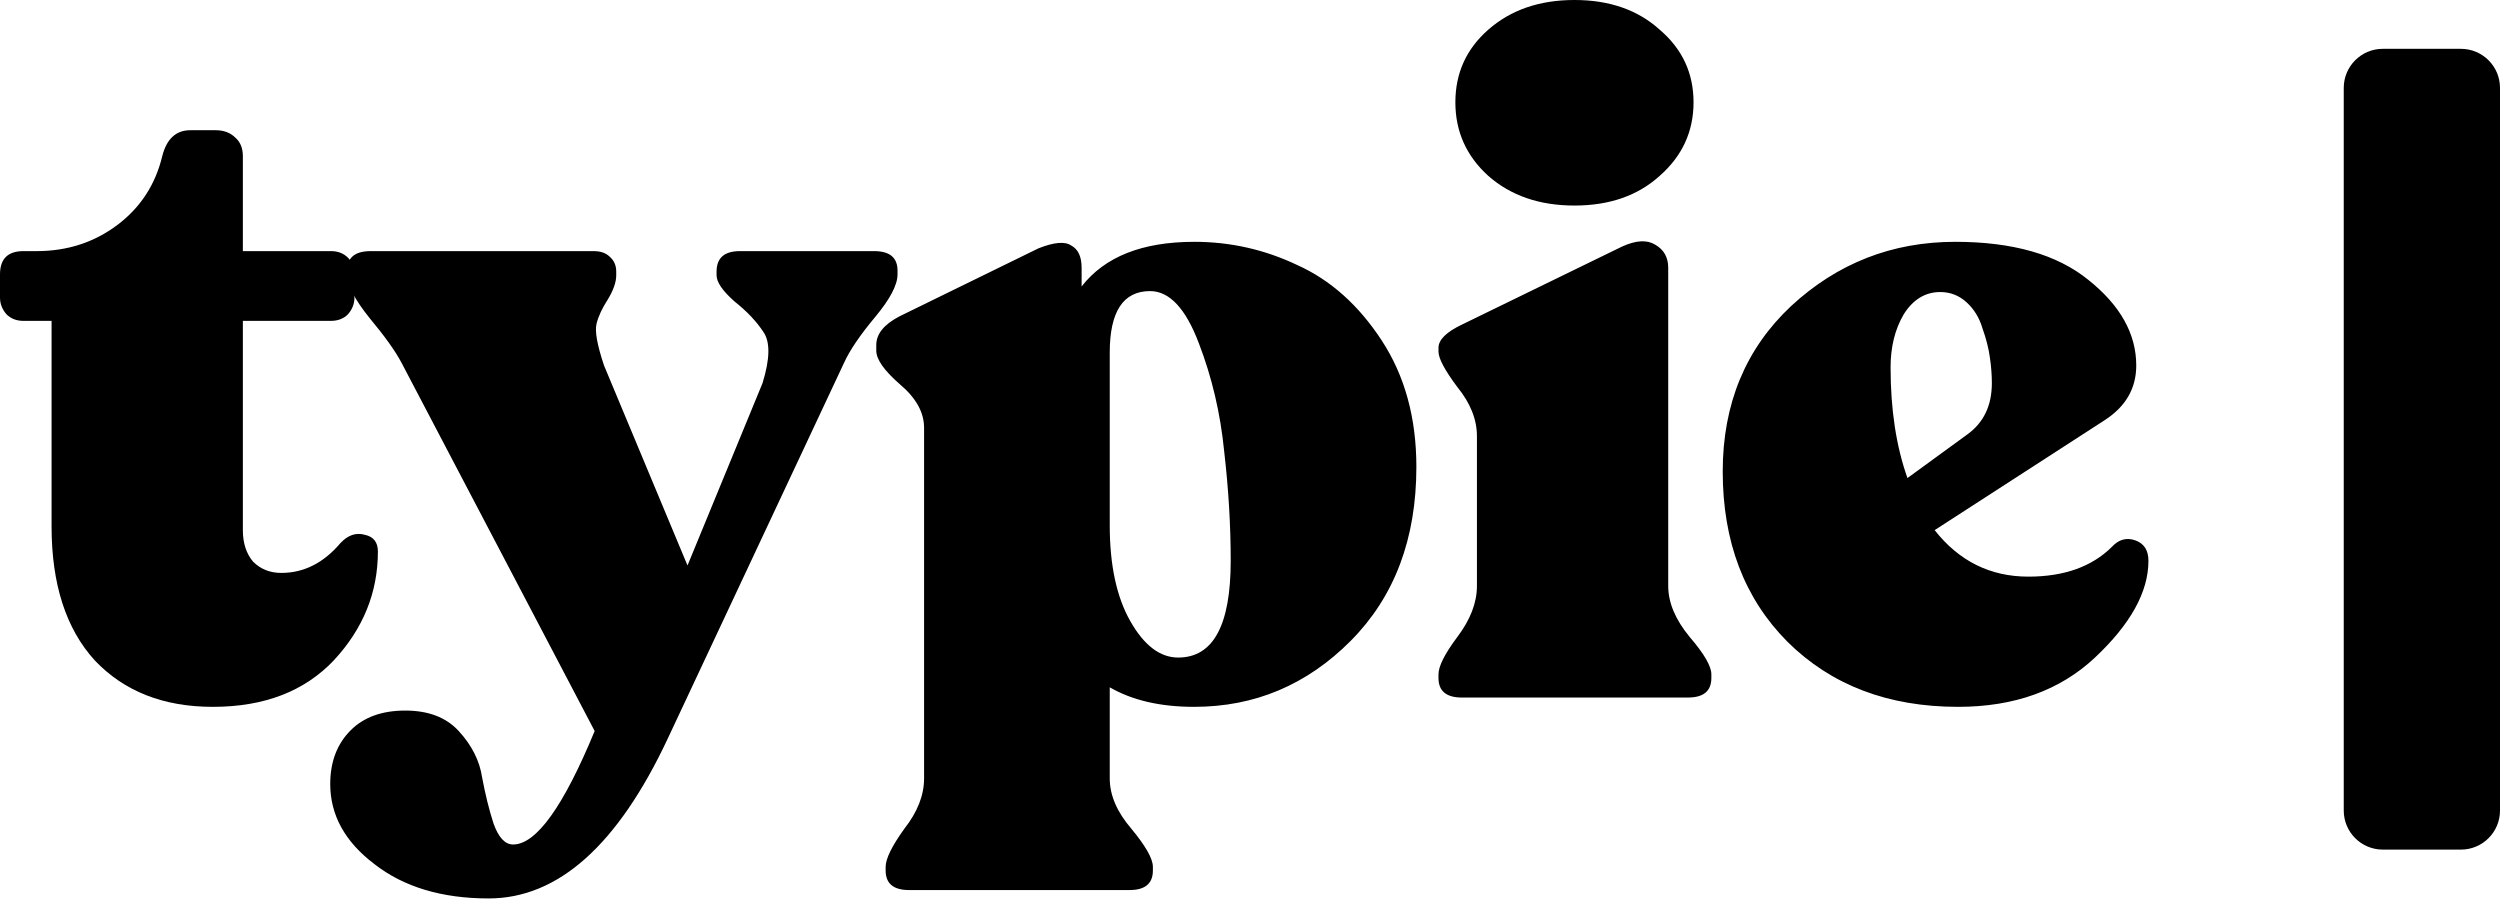
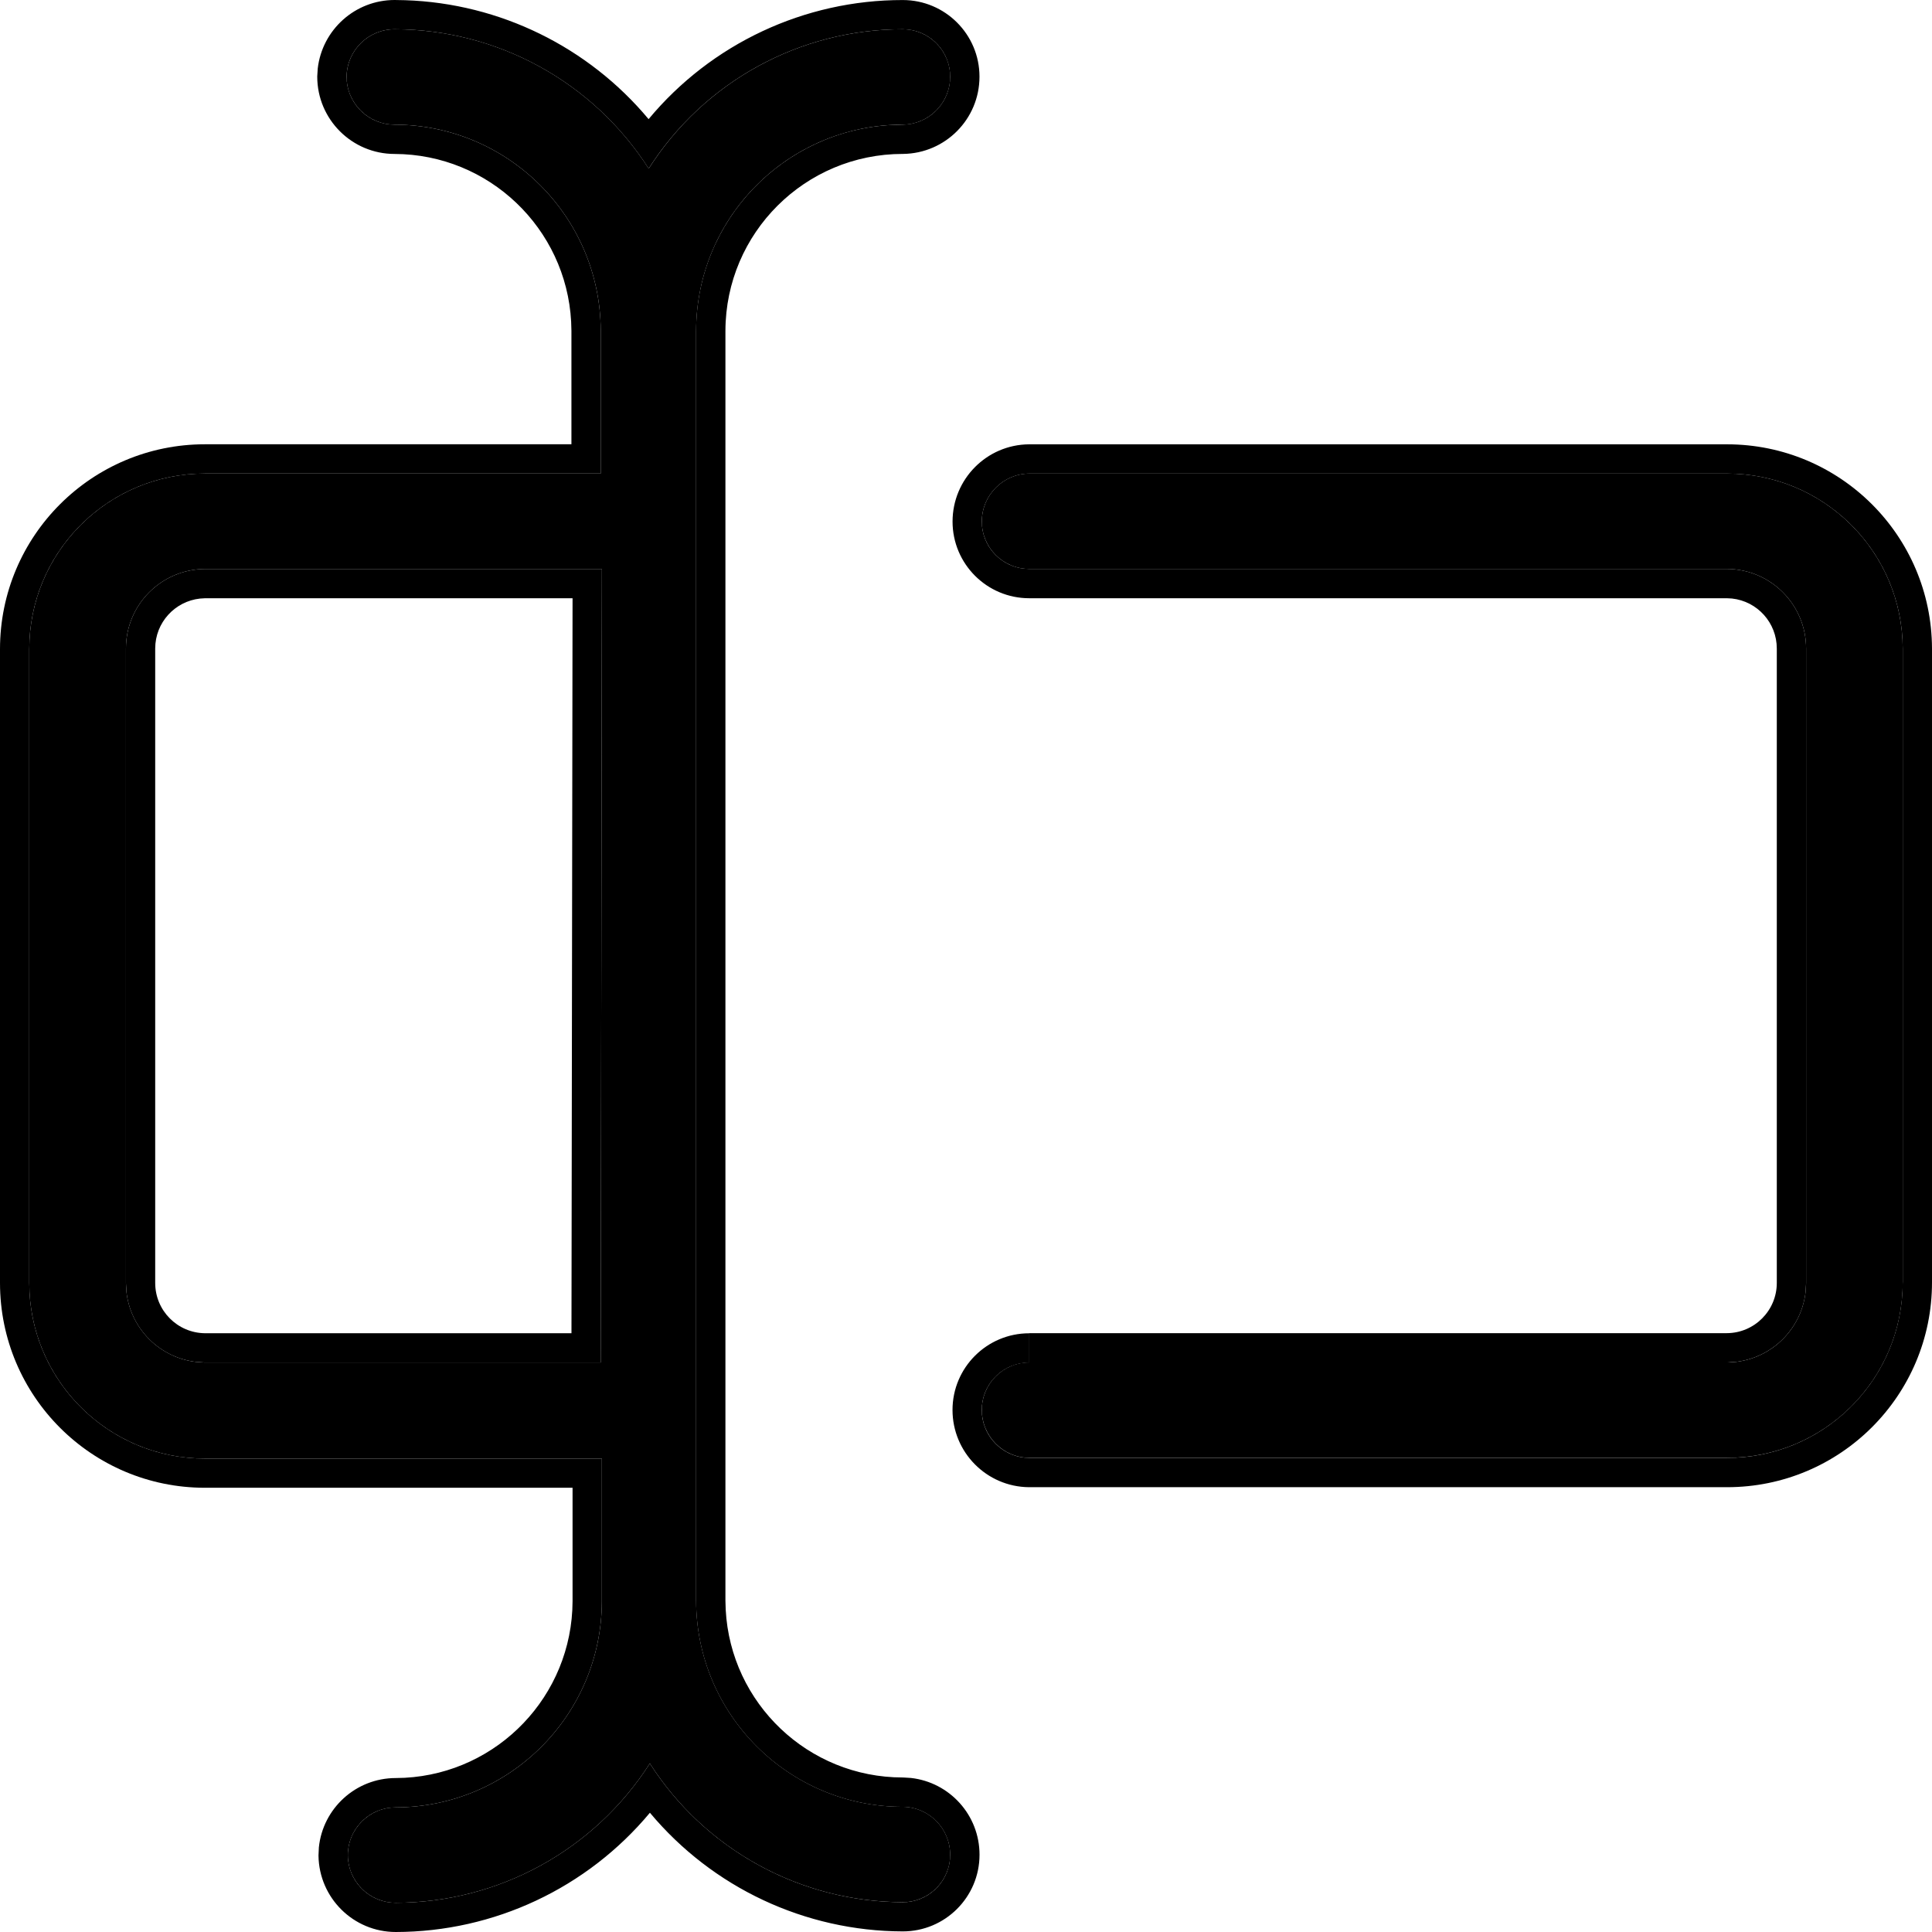
- <svg xmlns="http://www.w3.org/2000/svg" fill="currentColor" viewBox="0 0 256 92">
-   <path d="M244 87a4 4 0 0 1-4-4V9a4 4 0 0 1 4-4h8a4 4 0 0 1 4 4v74a4 4 0 0 1-4 4h-8Zm-27.745-31c.704-.762 1.505-.984 2.401-.667.896.318 1.344 1.016 1.344 2.095 0 3.175-1.824 6.477-5.473 9.905-3.585 3.365-8.258 5.048-14.019 5.048-7.169 0-12.995-2.222-17.475-6.667-4.417-4.444-6.626-10.254-6.626-17.428 0-6.921 2.337-12.572 7.01-16.953 4.737-4.38 10.338-6.571 16.803-6.571 5.889 0 10.434 1.301 13.635 3.904 3.264 2.604 4.897 5.524 4.897 8.762 0 2.35-1.088 4.223-3.265 5.62l-17.379 11.238c2.496 3.174 5.697 4.761 9.602 4.761 3.648 0 6.497-1.015 8.545-3.047Zm-17.571-26.095c-1.537 0-2.785.761-3.745 2.285-.896 1.524-1.344 3.334-1.344 5.429 0 4.317.576 8.095 1.728 11.333l6.145-4.476c1.665-1.206 2.497-2.952 2.497-5.238 0-.825-.064-1.683-.192-2.572-.128-.952-.384-1.968-.768-3.047-.32-1.08-.865-1.968-1.633-2.667-.768-.698-1.664-1.047-2.688-1.047ZM169.962 18c-2.241 2.032-5.153 3.048-8.738 3.048s-6.529-1.016-8.834-3.048c-2.24-2.032-3.36-4.54-3.36-7.524s1.12-5.46 3.36-7.428C154.695 1.016 157.639 0 161.224 0s6.497 1.016 8.738 3.048c2.304 1.968 3.457 4.444 3.457 7.428s-1.153 5.492-3.457 7.524Zm-20.26 53.429c-1.601 0-2.401-.667-2.401-2v-.381c0-.826.64-2.096 1.921-3.81 1.344-1.778 2.016-3.524 2.016-5.238V44.667c0-1.715-.672-3.397-2.016-5.048-1.281-1.714-1.921-2.92-1.921-3.619v-.38c0-.826.8-1.62 2.401-2.382l16.419-8c1.408-.635 2.529-.698 3.361-.19.896.508 1.344 1.301 1.344 2.38V60c0 1.714.736 3.46 2.208 5.238 1.473 1.714 2.209 2.984 2.209 3.81v.38c0 1.334-.8 2-2.401 2h-23.14ZM122.28 24.762c3.713 0 7.233.793 10.562 2.38 3.393 1.524 6.273 4.096 8.642 7.715 2.368 3.619 3.553 7.937 3.553 12.952 0 7.365-2.241 13.302-6.722 17.81-4.481 4.508-9.826 6.762-16.035 6.762-3.457 0-6.337-.667-8.642-2v9.333c0 1.714.736 3.429 2.209 5.143 1.472 1.778 2.208 3.08 2.208 3.905v.38c0 1.334-.8 2-2.4 2H93.09c-1.6 0-2.4-.666-2.4-2v-.38c0-.826.64-2.127 1.92-3.905 1.344-1.714 2.016-3.429 2.016-5.143V43.81c0-1.587-.832-3.079-2.496-4.476-1.6-1.397-2.4-2.54-2.4-3.428v-.572c0-1.143.8-2.127 2.4-2.952l14.211-6.953c1.6-.634 2.72-.73 3.36-.285.705.38 1.057 1.142 1.057 2.285v1.905c2.368-3.047 6.209-4.571 11.522-4.571Zm-1.632 42.571c3.584 0 5.377-3.301 5.377-9.905 0-3.619-.224-7.365-.672-11.238-.385-3.873-1.249-7.555-2.593-11.047-1.344-3.556-3.009-5.334-4.993-5.334-2.753 0-4.129 2.096-4.129 6.286V53.81c0 4.064.704 7.334 2.113 9.81 1.408 2.476 3.04 3.714 4.897 3.714ZM89.507 25.714c1.6 0 2.4.667 2.4 2v.381c0 1.08-.767 2.54-2.304 4.381-1.536 1.842-2.592 3.397-3.168 4.667L68.383 75.619C63.263 86.54 57.15 92 50.043 92c-4.8 0-8.705-1.174-11.714-3.524-3.008-2.285-4.513-5.016-4.513-8.19 0-2.286.704-4.127 2.113-5.524 1.344-1.333 3.2-2 5.569-2 2.368 0 4.193.698 5.473 2.095 1.344 1.46 2.144 3.048 2.4 4.762.32 1.715.704 3.27 1.152 4.667.513 1.46 1.185 2.19 2.017 2.19 2.368 0 5.153-3.873 8.354-11.619l-19.78-37.714c-.64-1.206-1.729-2.73-3.265-4.572-1.536-1.904-2.304-3.396-2.304-4.476v-.38c0-1.334.8-2 2.4-2h22.853c.704 0 1.248.19 1.632.57.448.382.672.89.672 1.525v.38c0 .699-.288 1.524-.864 2.477-.576.889-.96 1.714-1.152 2.476-.192.762.064 2.19.768 4.286L70.4 57.905l7.681-18.667c.768-2.476.8-4.222.096-5.238-.704-1.08-1.696-2.127-2.977-3.143-1.216-1.08-1.824-1.968-1.824-2.666v-.381c0-1.397.8-2.096 2.4-2.096h13.731Z" />
-   <path d="M21.796 72.381c-5.057 0-9.09-1.587-12.098-4.762-2.945-3.238-4.417-7.81-4.417-13.714V32.857h-2.88c-.705 0-1.28-.222-1.729-.666C.224 31.683 0 31.11 0 30.476v-2.38c0-1.588.8-2.381 2.4-2.381h1.345c3.136 0 5.889-.89 8.257-2.667 2.369-1.778 3.905-4.127 4.61-7.048.447-1.778 1.408-2.666 2.88-2.666h2.592c.833 0 1.505.254 2.017.761.512.445.768 1.08.768 1.905v9.715h9.026c.704 0 1.28.222 1.728.666.448.445.672 1.016.672 1.714v2.381c0 .635-.224 1.207-.672 1.715-.448.444-1.024.666-1.728.666h-9.026v21.429c0 1.333.352 2.413 1.056 3.238.768.762 1.729 1.143 2.88 1.143 2.305 0 4.322-1.016 6.05-3.048.768-.825 1.6-1.11 2.497-.857.896.19 1.344.762 1.344 1.714 0 4.19-1.505 7.905-4.513 11.143-3.009 3.175-7.137 4.762-12.387 4.762Z" />
+ <svg xmlns="http://www.w3.org/2000/svg" fill="none" viewBox="0 0 48 48">
+   <path fill="currentColor" d="M42.908 11.765H25.571c-.652.006-1.178.538-1.178 1.192 0 .65.528 1.178 1.178 1.178h17.337c1.088.008 1.964.889 1.964 1.977v15.761c0 1.088-.875 1.969-1.964 1.977H25.571c-.65 0-1.178.527-1.178 1.178 0 .654.526 1.186 1.178 1.192h17.337c2.412 0 4.365-1.953 4.365-4.362V16.113c-.008-2.405-1.96-4.347-4.365-4.347Z" />
+   <path fill="currentColor" d="M47.273 31.859V16.113c-.008-2.33-1.84-4.225-4.141-4.341l-.224-.006 0-.727c2.805 0 5.082 2.266 5.092 5.072v15.749c0 2.811-2.279 5.089-5.092 5.089H25.564c-1.053-.01-1.899-.868-1.899-1.919 0-1.052.854-1.905 1.905-1.905l0.0.728-.12.006c-.594.06-1.058.562-1.058 1.171l.006.121c.056.558.496 1.002 1.052 1.063l.12.007h17.337c2.336-0 4.242-1.833 4.359-4.137l.006-.224Zm-3.129.014V16.113a1.249 1.249 0 0 0-1.114-1.243l-.128-.007H25.571c-1.052 0-1.905-.853-1.905-1.905 0-1.052.846-1.91 1.899-1.919h17.344l-0.0.727H25.571c-.652.006-1.178.538-1.178 1.192l.006.12c.056.554.498.995 1.052 1.051l.12.006h17.337c1.088.008 1.964.889 1.964 1.977v15.761l-.01.201c-.093.927-.826 1.664-1.753 1.764l-.201.012H25.571l-0-.728h17.331a1.248 1.248 0 0 0 1.242-1.25ZM22.429 3.097c.652-.008 1.178-.538 1.178-1.192 0-.65-.528-1.178-1.178-1.178a7.474 7.474 0 0 0-6.312 3.462C14.739 2.036 12.36.731 9.805.727c-.654 0-1.186.525-1.194 1.178 0 .658.536 1.192 1.194 1.192 2.823.008 5.112 2.296 5.12 5.118v3.55H5.092c-2.412 0-4.365 1.953-4.365 4.362v15.747c0 2.409 1.954 4.364 4.365 4.364h9.861v3.548c-.008 2.822-2.295 5.11-5.12 5.118-.659 0-1.192.534-1.192 1.192.008.652.538 1.178 1.192 1.178a7.506 7.506 0 0 0 6.312-3.462c1.37 2.143 3.739 3.441 6.284 3.447.65 0 1.178-.528 1.178-1.178 0-.654-.526-1.184-1.178-1.192-2.831 0-5.126-2.29-5.134-5.118V8.215c.008-2.828 2.303-5.118 5.134-5.118Zm-7.505 30.754H5.093c-1.088-.008-1.964-.889-1.964-1.977V16.113c0-1.088.875-1.969 1.964-1.977h9.861l-.029 19.716Z" />
+   <path fill="currentColor" d="M0 31.873V16.127c0-2.811 2.279-5.089 5.092-5.089l0.0.727-.225.006c-2.307.117-4.14 2.022-4.14 4.356v15.747l.006.224c.113 2.231 1.902 4.02 4.134 4.134l.225.006h9.861v3.548c-.008 2.822-2.295 5.11-5.12 5.118l-.122.006c-.601.061-1.07.569-1.07 1.186.008.612.474 1.112 1.071 1.172l.121.006a7.506 7.506 0 0 0 6.312-3.462c1.328 2.076 3.592 3.359 6.045 3.443l.238.005c.61 0 1.112-.464 1.172-1.058l.006-.12c0-.654-.526-1.184-1.178-1.192-2.831 0-5.126-2.29-5.134-5.118V8.215c.008-2.74 2.162-4.974 4.87-5.111l.264-.007c.612-.008 1.112-.473 1.172-1.071l.006-.121c0-.61-.464-1.112-1.057-1.172l-.121-.006a7.474 7.474 0 0 0-6.312 3.462C14.739 2.036 12.36.731 9.805.727c-.654 0-1.186.525-1.194 1.178l.006.121c.061.601.571 1.071 1.188 1.071 2.823.008 5.112 2.296 5.12 5.118v3.55H5.092l-0-.727h9.105V8.218l-.007-.226c-.124-2.317-2.041-4.16-4.387-4.167-1.058-.001-1.92-.858-1.921-1.919v-.009l.012-.194C8.004.743 8.819 0 9.805 0l.263.005c2.355.079 4.551 1.163 6.046 2.955A8.202 8.202 0 0 1 22.429.001c1.052 0 1.906.852 1.906 1.904-0 1.054-.848 1.906-1.897 1.919h-.009c-2.43 0-4.399 1.966-4.406 4.393V39.768l.007.226c.124 2.322 2.046 4.167 4.4 4.167h.009l.194.012c.958.108 1.703.919 1.703 1.907 0 1.052-.854 1.905-1.906 1.905a8.212 8.212 0 0 1-6.283-2.948A8.234 8.234 0 0 1 9.834 48c-1.054-0-1.907-.847-1.921-1.896v-.009l.009-.196c.098-.967.915-1.722 1.908-1.724l.225-.006c2.319-.124 4.161-2.039 4.17-4.385v-2.821H5.092C2.279 36.964 0 34.683 0 31.873Zm14.925 1.978H5.093l-.202-.012c-.927-.1-1.659-.837-1.752-1.764l-.01-.201V16.113c0-1.088.875-1.969 1.964-1.977h9.861l-.029 19.716ZM3.856 31.874c0.0.688.553 1.245 1.242 1.25h9.1l.027-18.261H5.098l-.127.008c-.628.068-1.115.598-1.115 1.242v15.761Z" />
</svg>
